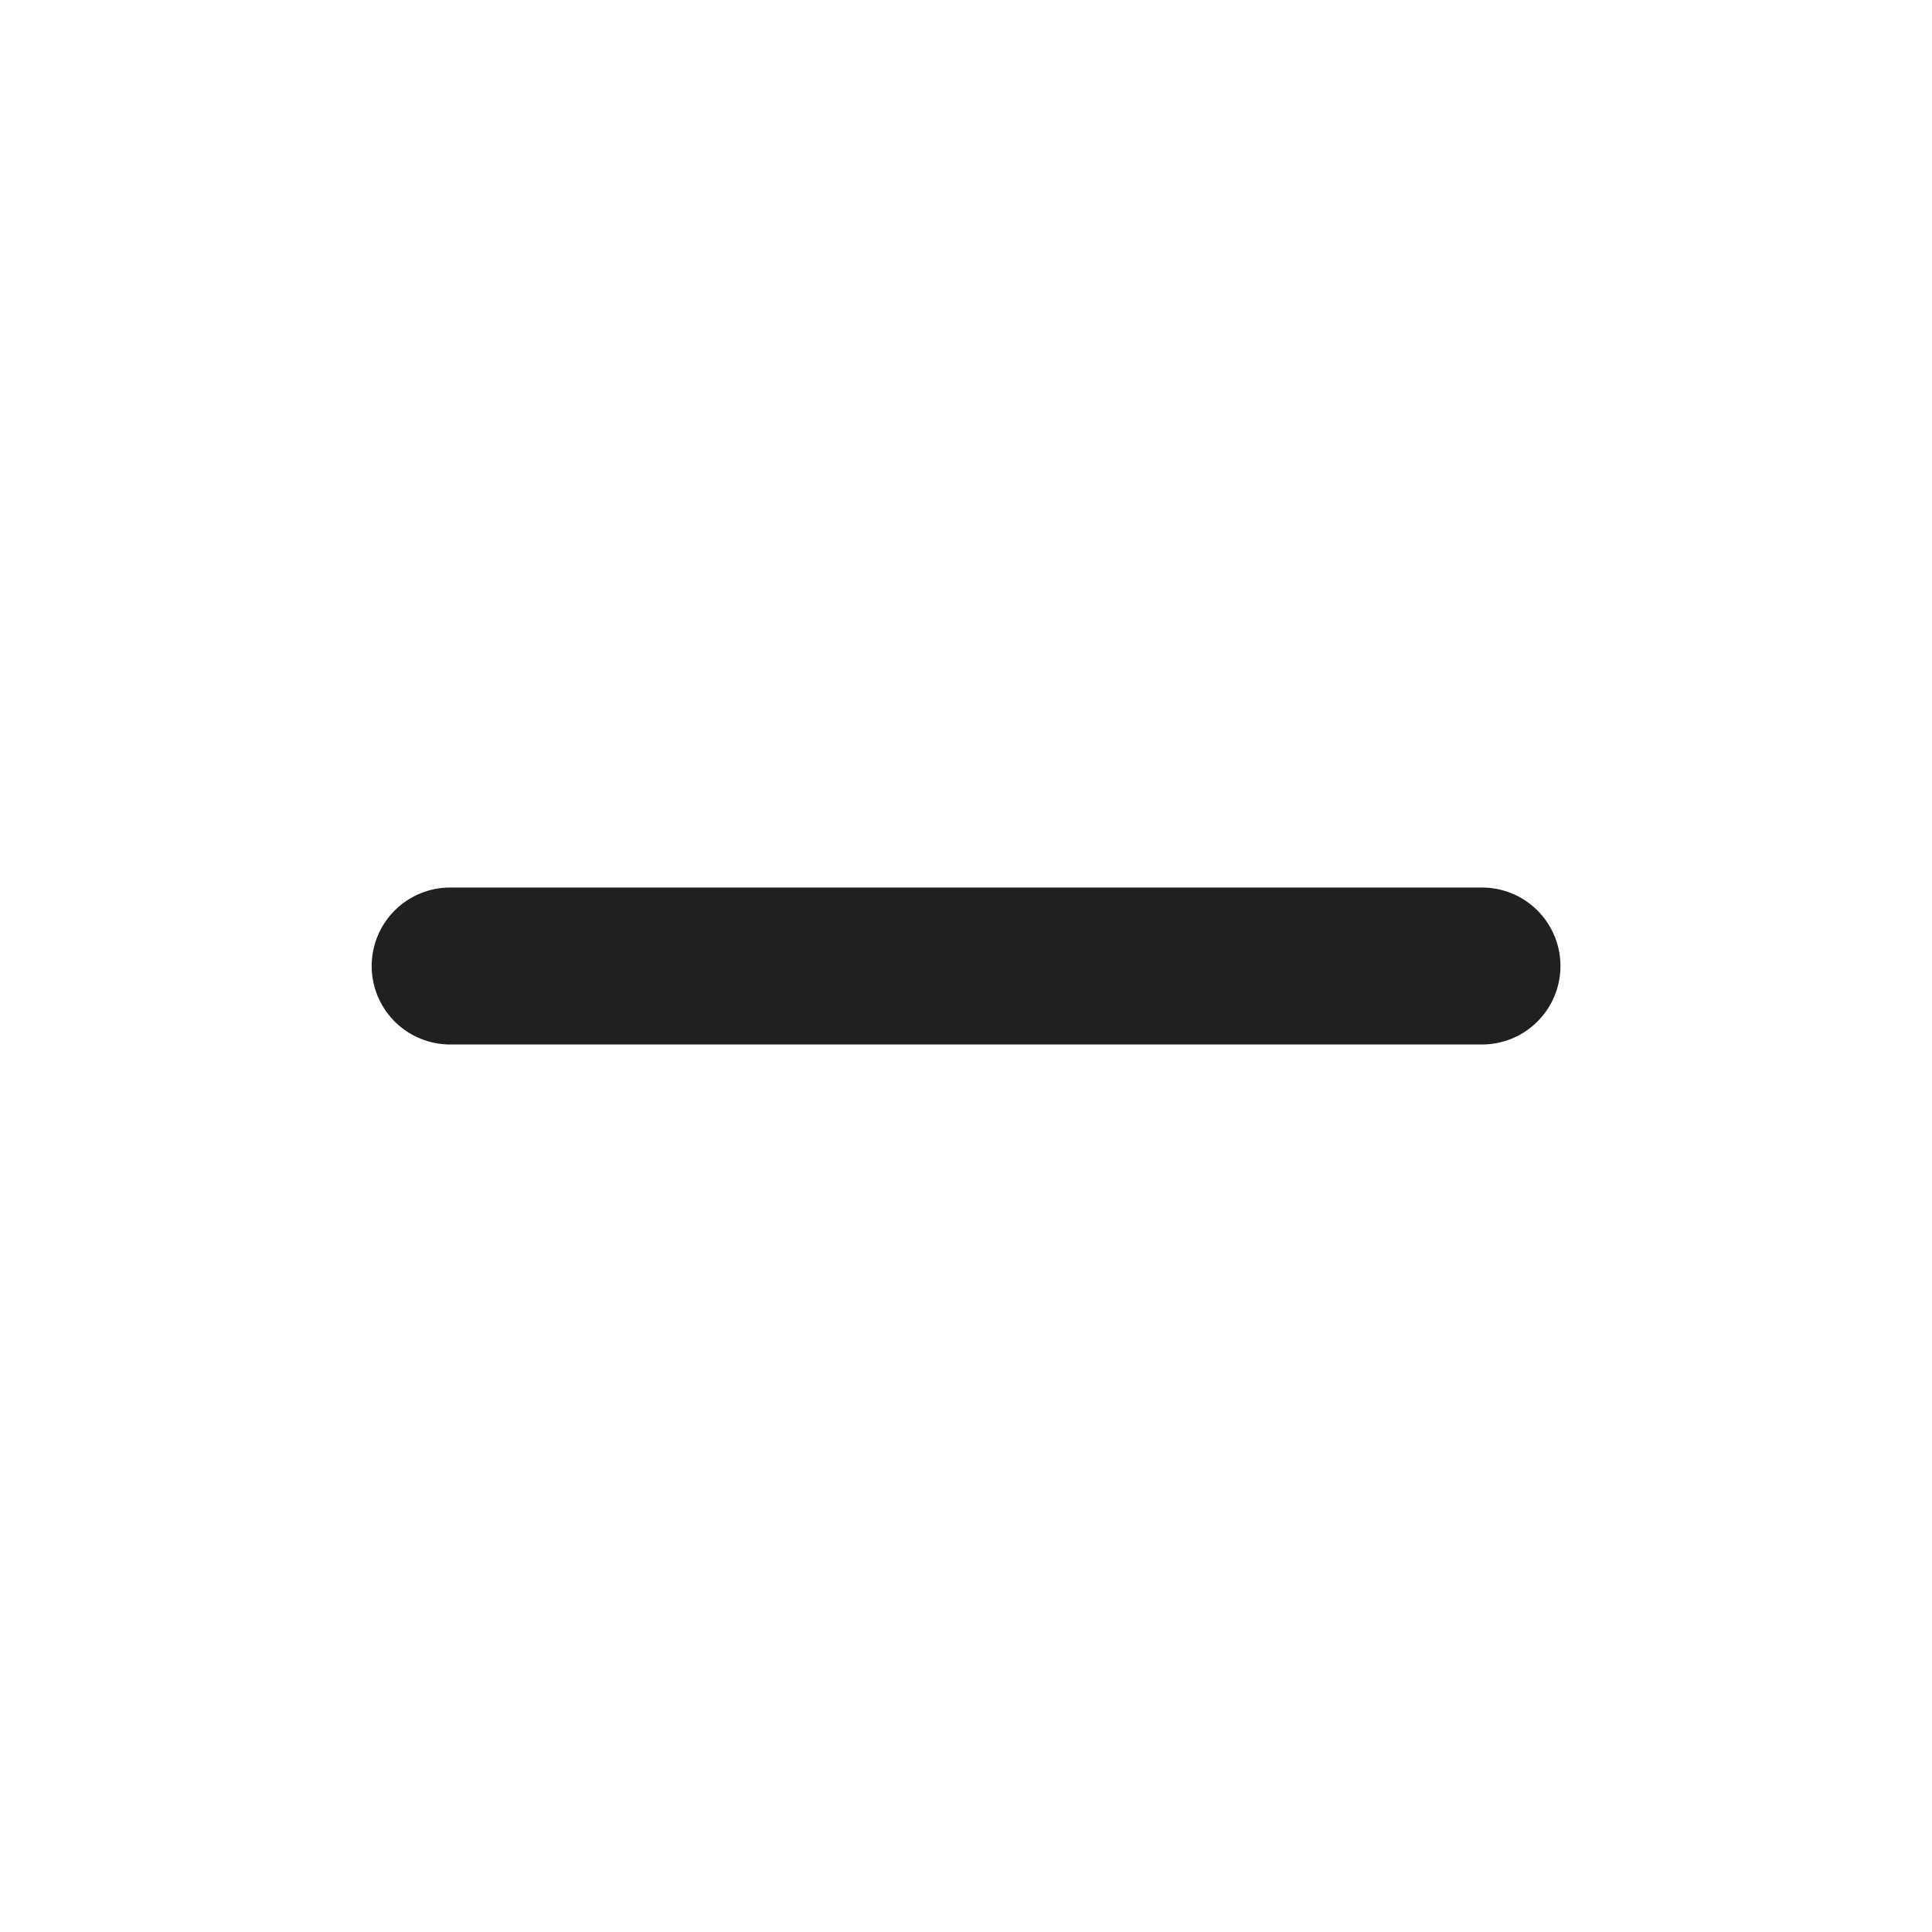
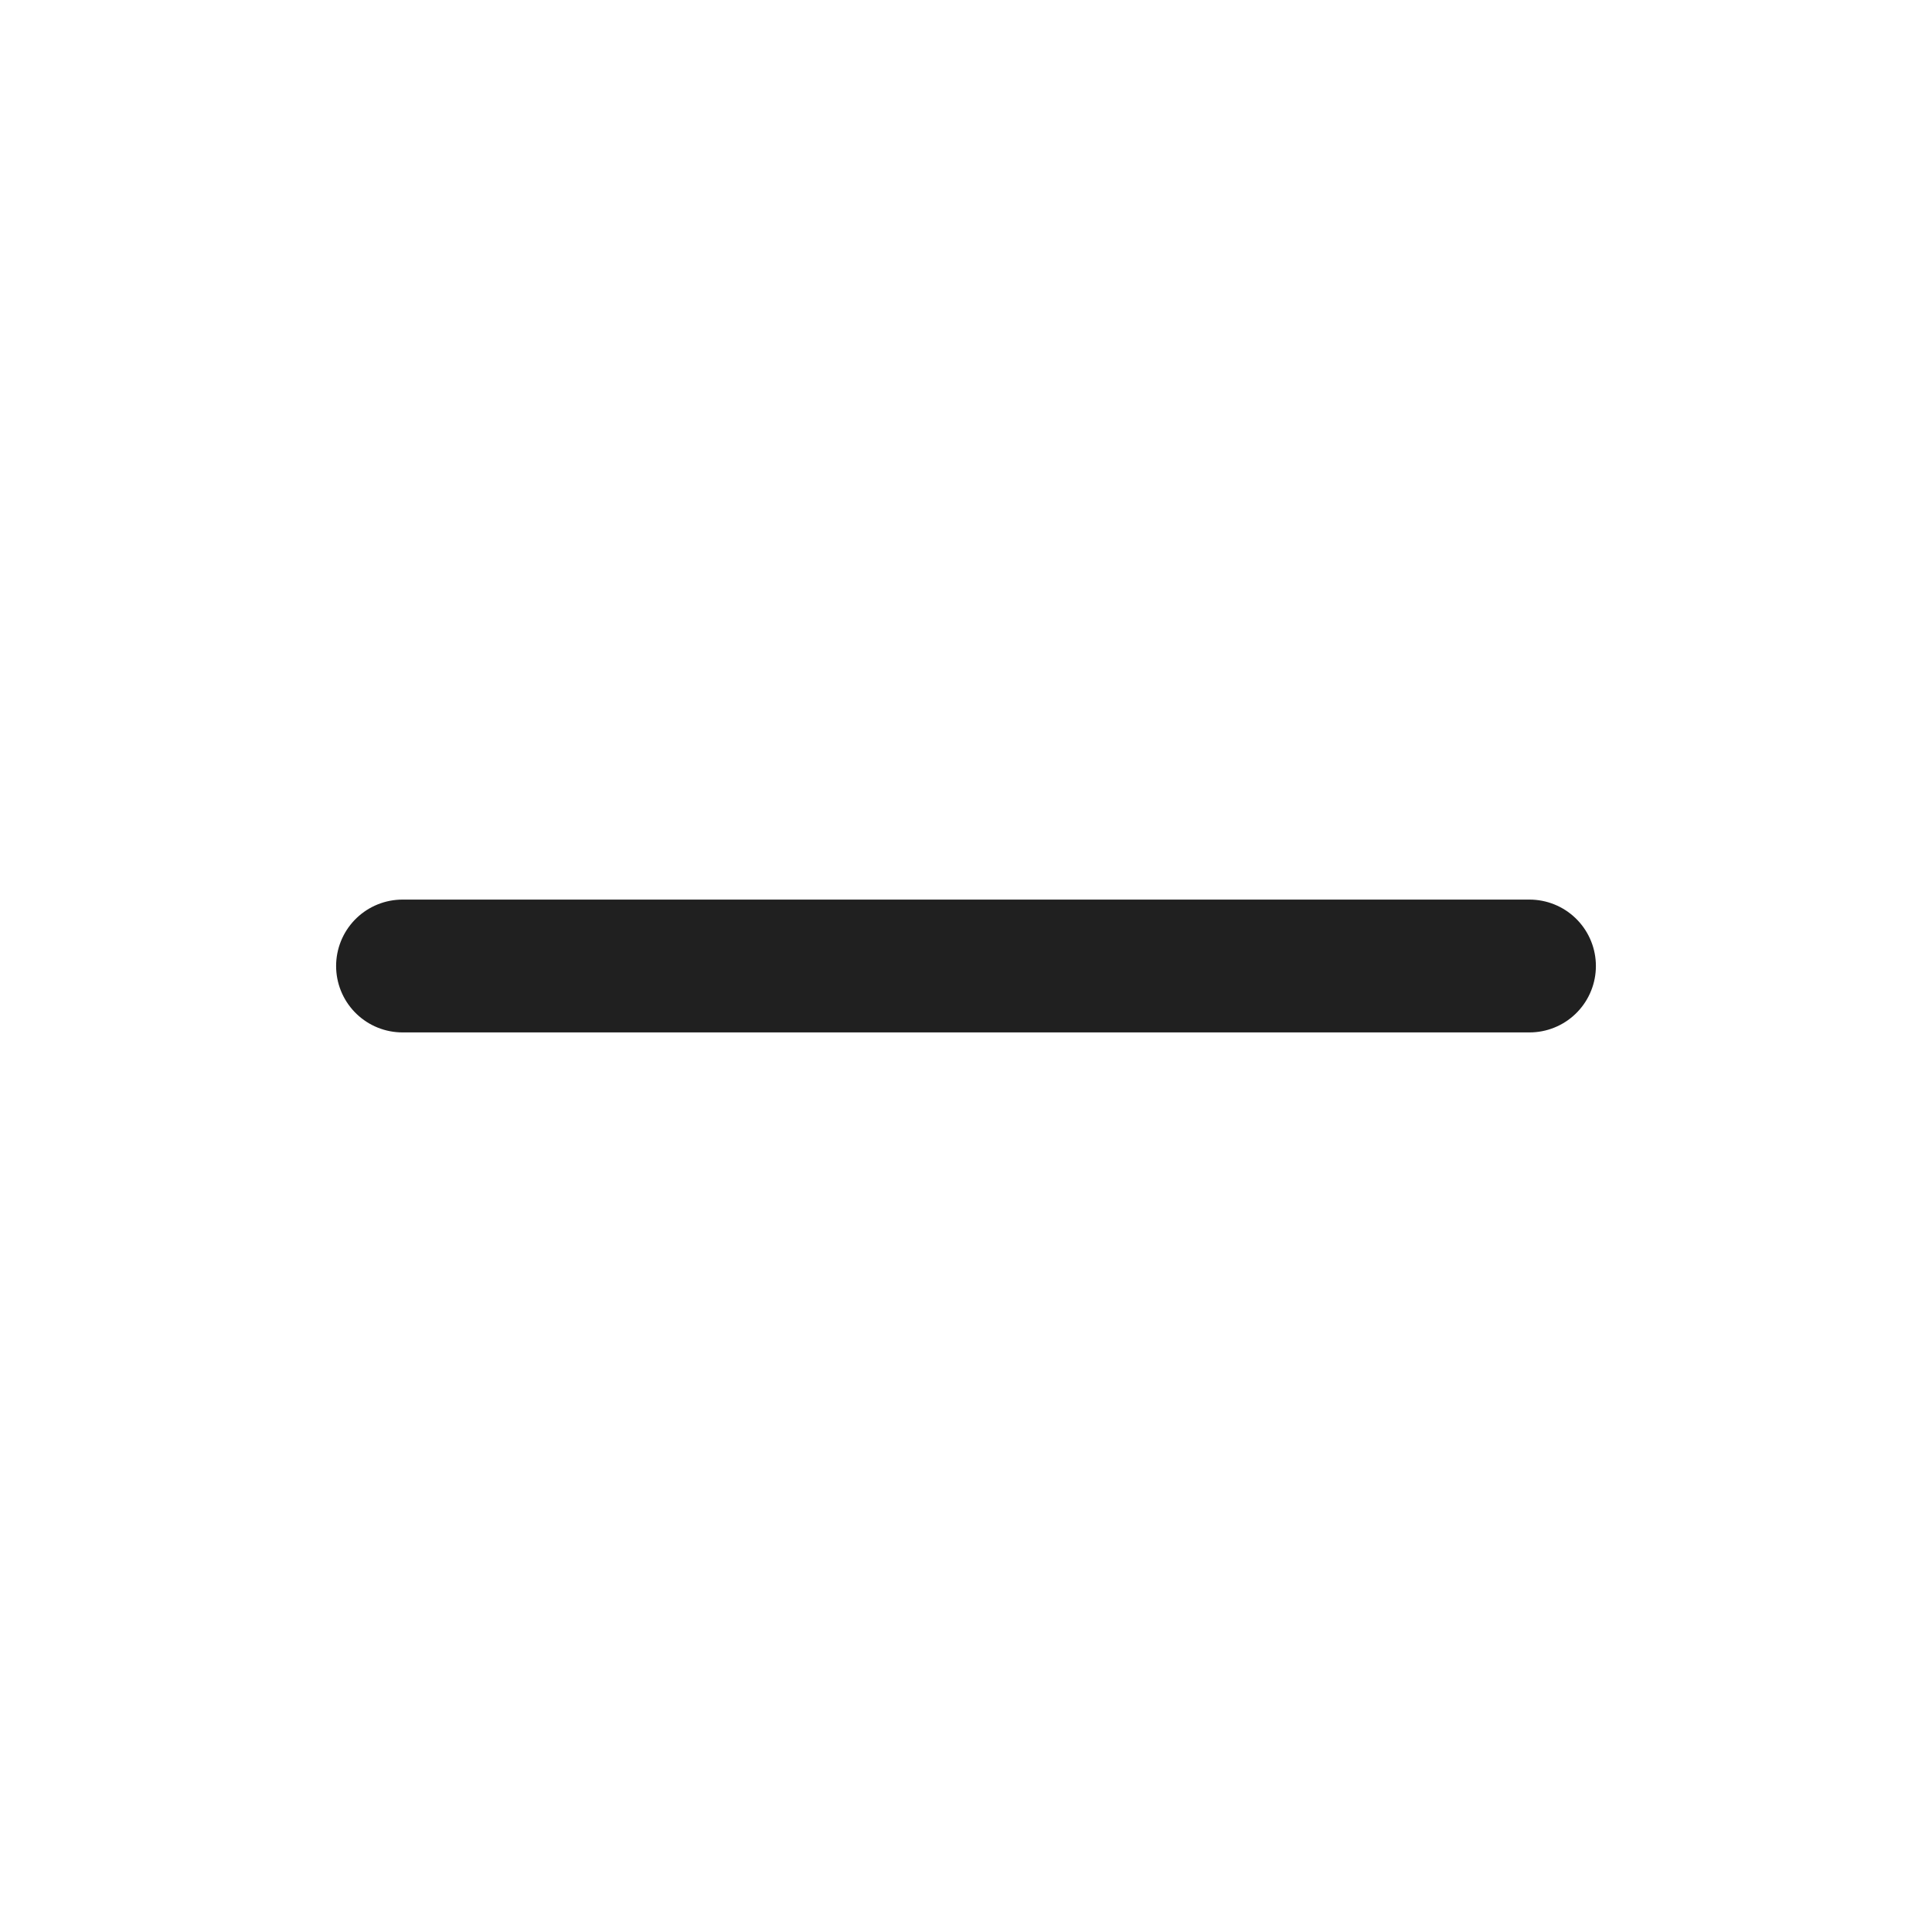
- <svg xmlns="http://www.w3.org/2000/svg" width="16" height="16" viewBox="0 0 16 16" fill="none">
-   <path d="M-580 -476C-580 -480.418 -576.418 -484 -572 -484H492C496.418 -484 500 -480.418 500 -476V1178C500 1182.42 496.418 1186 492 1186H-572C-576.418 1186 -580 1182.42 -580 1178V-476Z" fill="white" />
-   <path d="M-572 -484V-483H492V-484V-485H-572V-484ZM500 -476H499V1178H500H501V-476H500ZM492 1186V1185H-572V1186V1187H492V1186ZM-580 1178H-579V-476H-580H-581V1178H-580ZM-572 1186V1185C-575.866 1185 -579 1181.87 -579 1178H-580H-581C-581 1182.97 -576.971 1187 -572 1187V1186ZM500 1178H499C499 1181.87 495.866 1185 492 1185V1186V1187C496.971 1187 501 1182.97 501 1178H500ZM492 -484V-483C495.866 -483 499 -479.866 499 -476H500H501C501 -480.971 496.971 -485 492 -485V-484ZM-572 -484V-485C-576.971 -485 -581 -480.971 -581 -476H-580H-579C-579 -479.866 -575.866 -483 -572 -483V-484Z" fill="#F1F1F1" />
-   <path d="M3.728 8H12.273" stroke="#202020" stroke-width="1.3" stroke-linecap="round" stroke-linejoin="round" />
+ <svg xmlns="http://www.w3.org/2000/svg" width="32" height="32" viewBox="0 0 32 32" fill="none">
+   <path d="M-660 -540C-660 -544.418 -656.418 -548 -652 -548H572C576.418 -548 580 -544.418 580 -540V1150C580 1154.42 576.418 1158 572 1158H-652C-656.418 1158 -660 1154.42 -660 1150V-540Z" fill="white" />
+   <path d="M-652 -548V-547H572V-548V-549H-652V-548ZM580 -540H579V1150H580H581V-540H580ZM572 1158V1157H-652V1158V1159H572V1158ZM-660 1150H-659V-540H-660H-661V1150H-660ZM-652 1158V1157C-655.866 1157 -659 1153.87 -659 1150H-660H-661C-661 1154.97 -656.971 1159 -652 1159V1158ZM580 1150H579C579 1153.87 575.866 1157 572 1157V1158V1159C576.971 1159 581 1154.97 581 1150H580ZM572 -548V-547C575.866 -547 579 -543.866 579 -540H580H581C581 -544.971 576.971 -549 572 -549V-548ZM-652 -548V-549C-656.971 -549 -661 -544.971 -661 -540H-660H-659C-659 -543.866 -655.866 -547 -652 -547V-548Z" fill="#F1F1F1" />
+   <path d="M6.667 16H25.333" stroke="#202020" stroke-width="2.2" stroke-linecap="round" stroke-linejoin="round" />
</svg>
